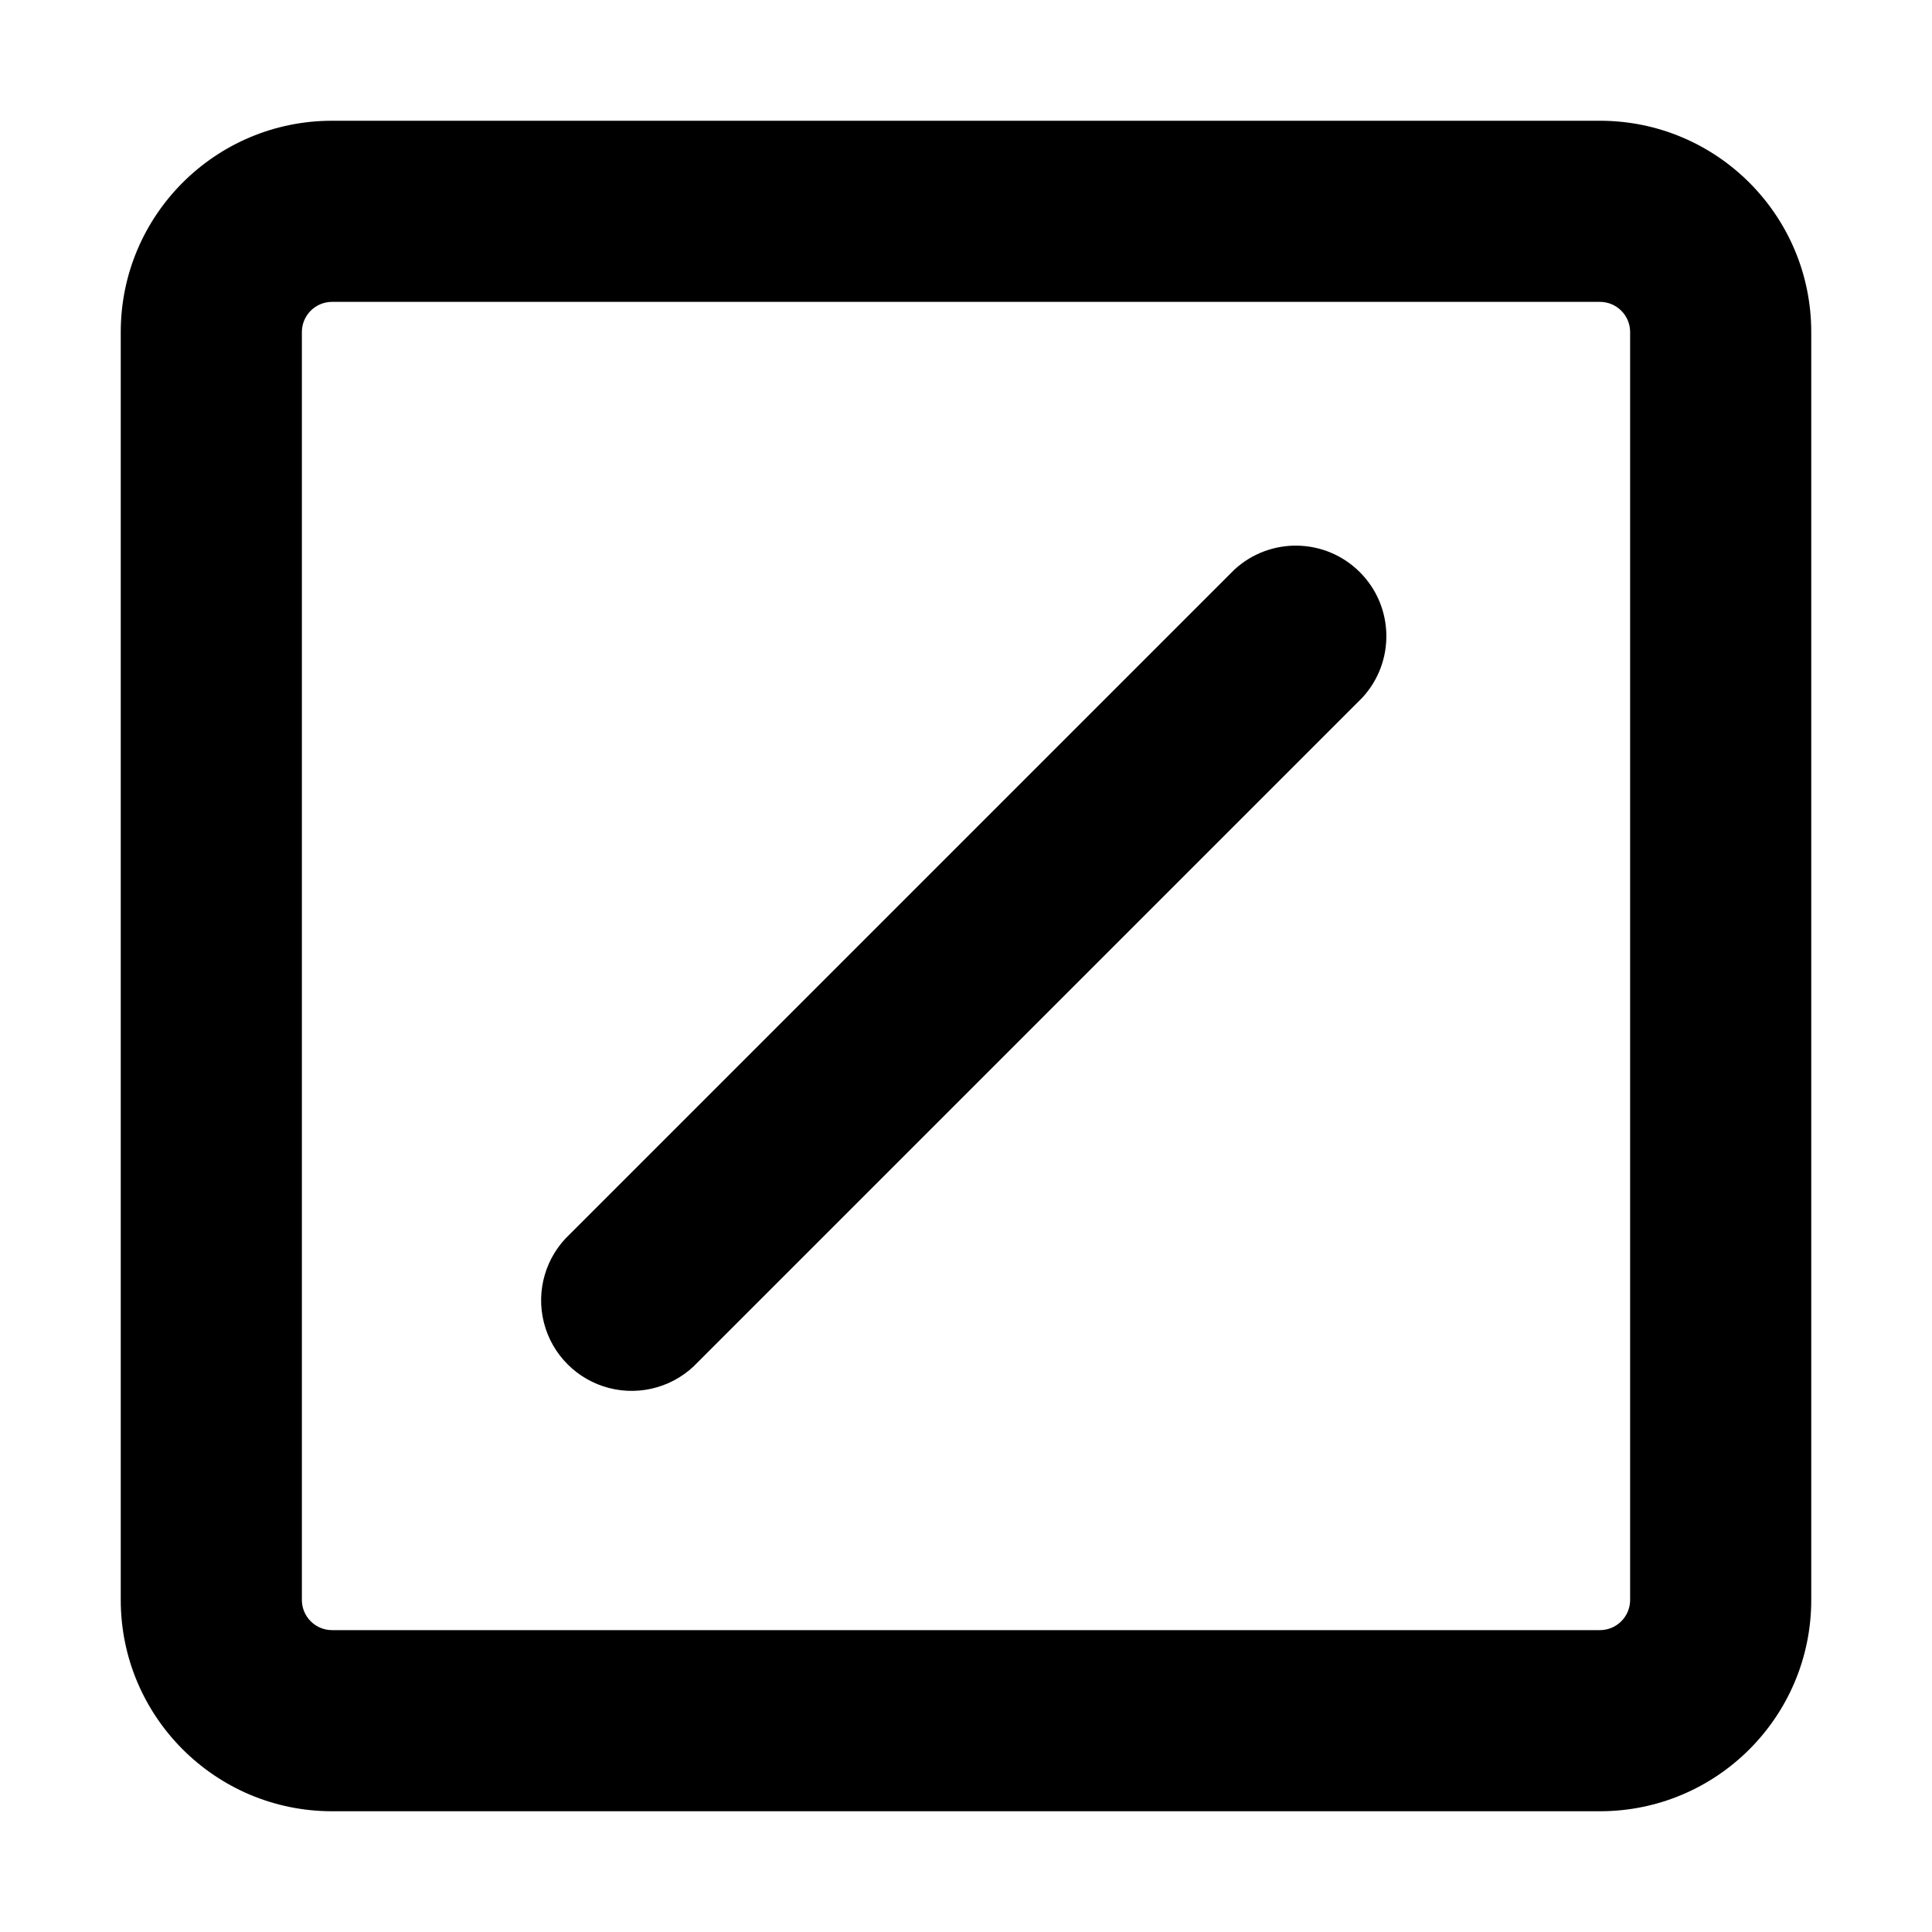
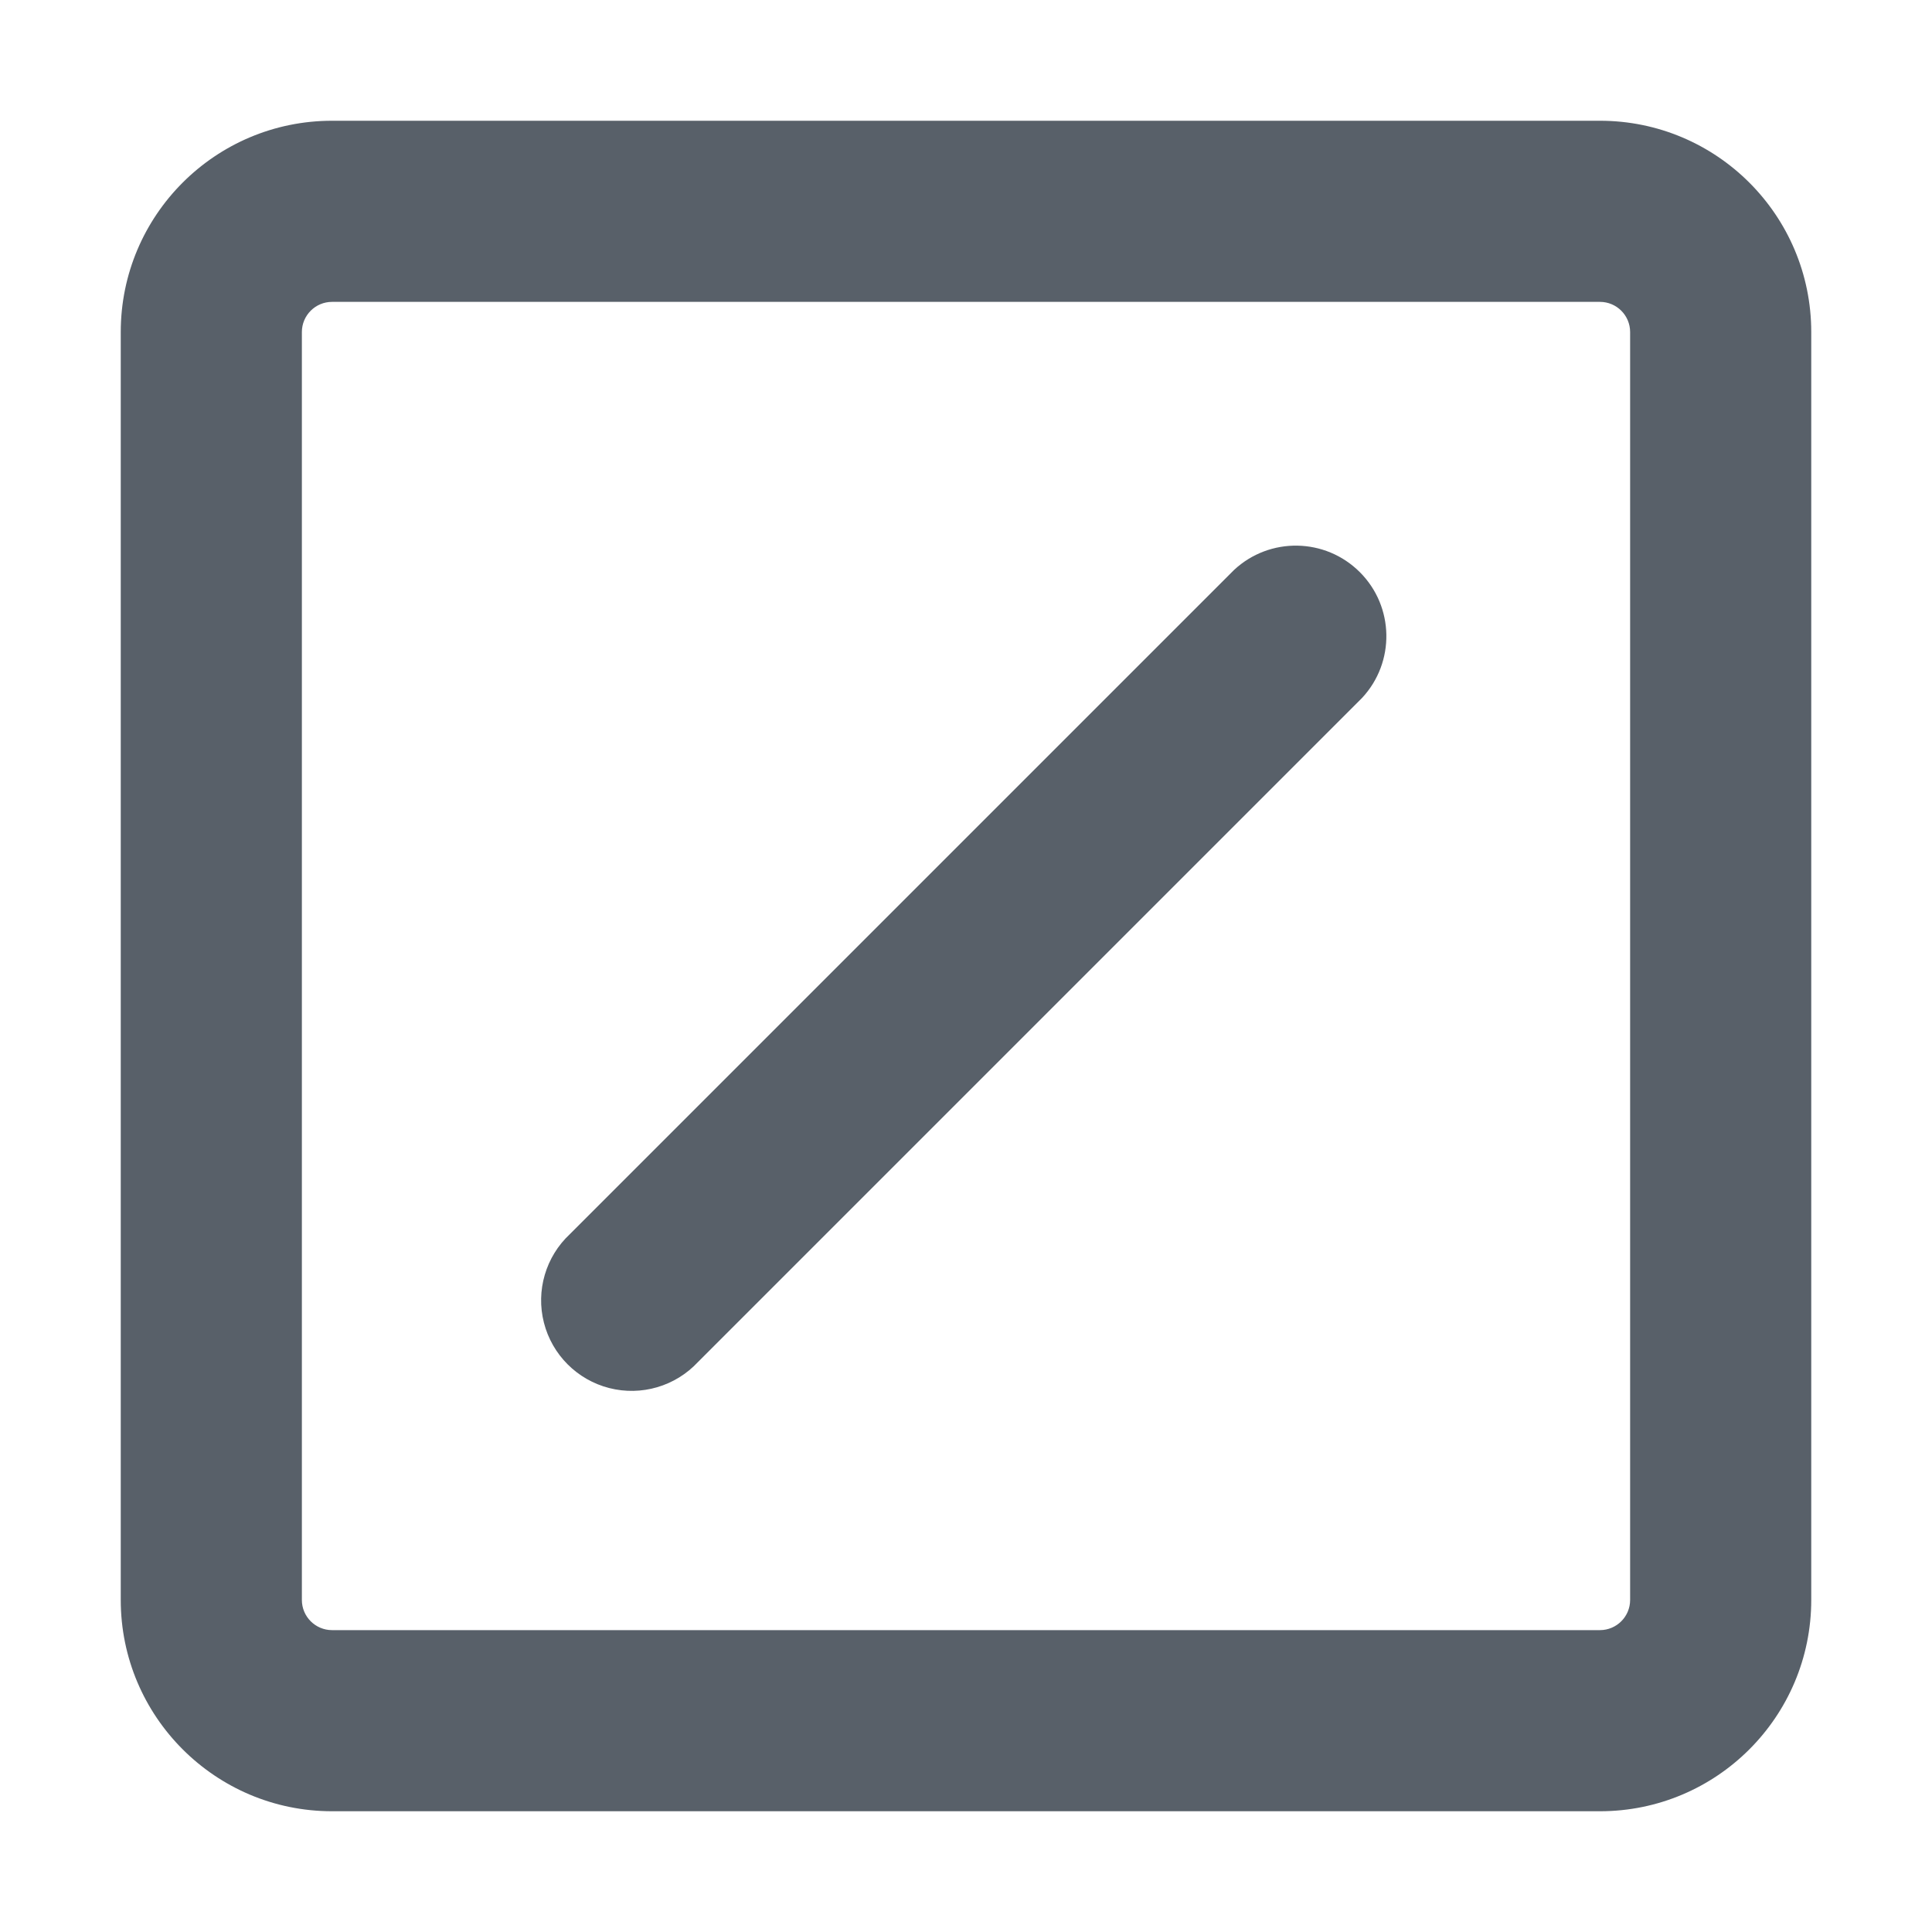
- <svg xmlns="http://www.w3.org/2000/svg" viewBox="0 0 16 16" width="16" height="16">
-   <path fill-rule="evenodd" d="M2.75 2.5h10.5a.25.25 0 01.25.25v10.5a.25.25 0 01-.25.25H2.75a.25.25 0 01-.25-.25V2.75a.25.25 0 01.25-.25zM13.25 1H2.75A1.75 1.75 0 001 2.75v10.5c0 .966.784 1.75 1.75 1.75h10.5A1.75 1.75 0 0015 13.25V2.75A1.75 1.75 0 0013.25 1zm-1.97 4.78a.75.75 0 00-1.06-1.06l-5.5 5.5a.75.75 0 101.06 1.06l5.5-5.5z" />
+ <svg xmlns="http://www.w3.org/2000/svg" viewBox="0 0 16 16" width="20" height="20">
+   <path fill="#586069" d="M2.75 2.5h10.5a.25.25 0 01.25.25v10.5a.25.25 0 01-.25.25H2.75a.25.25 0 01-.25-.25V2.75a.25.25 0 01.25-.25zM13.25 1H2.75A1.75 1.75 0 001 2.75v10.5c0 .966.784 1.75 1.75 1.75h10.5A1.75 1.75 0 0015 13.25V2.75A1.75 1.75 0 0013.25 1zm-1.97 4.78a.75.75 0 00-1.06-1.06l-5.5 5.5a.75.75 0 101.06 1.06l5.5-5.5z" />
</svg>
